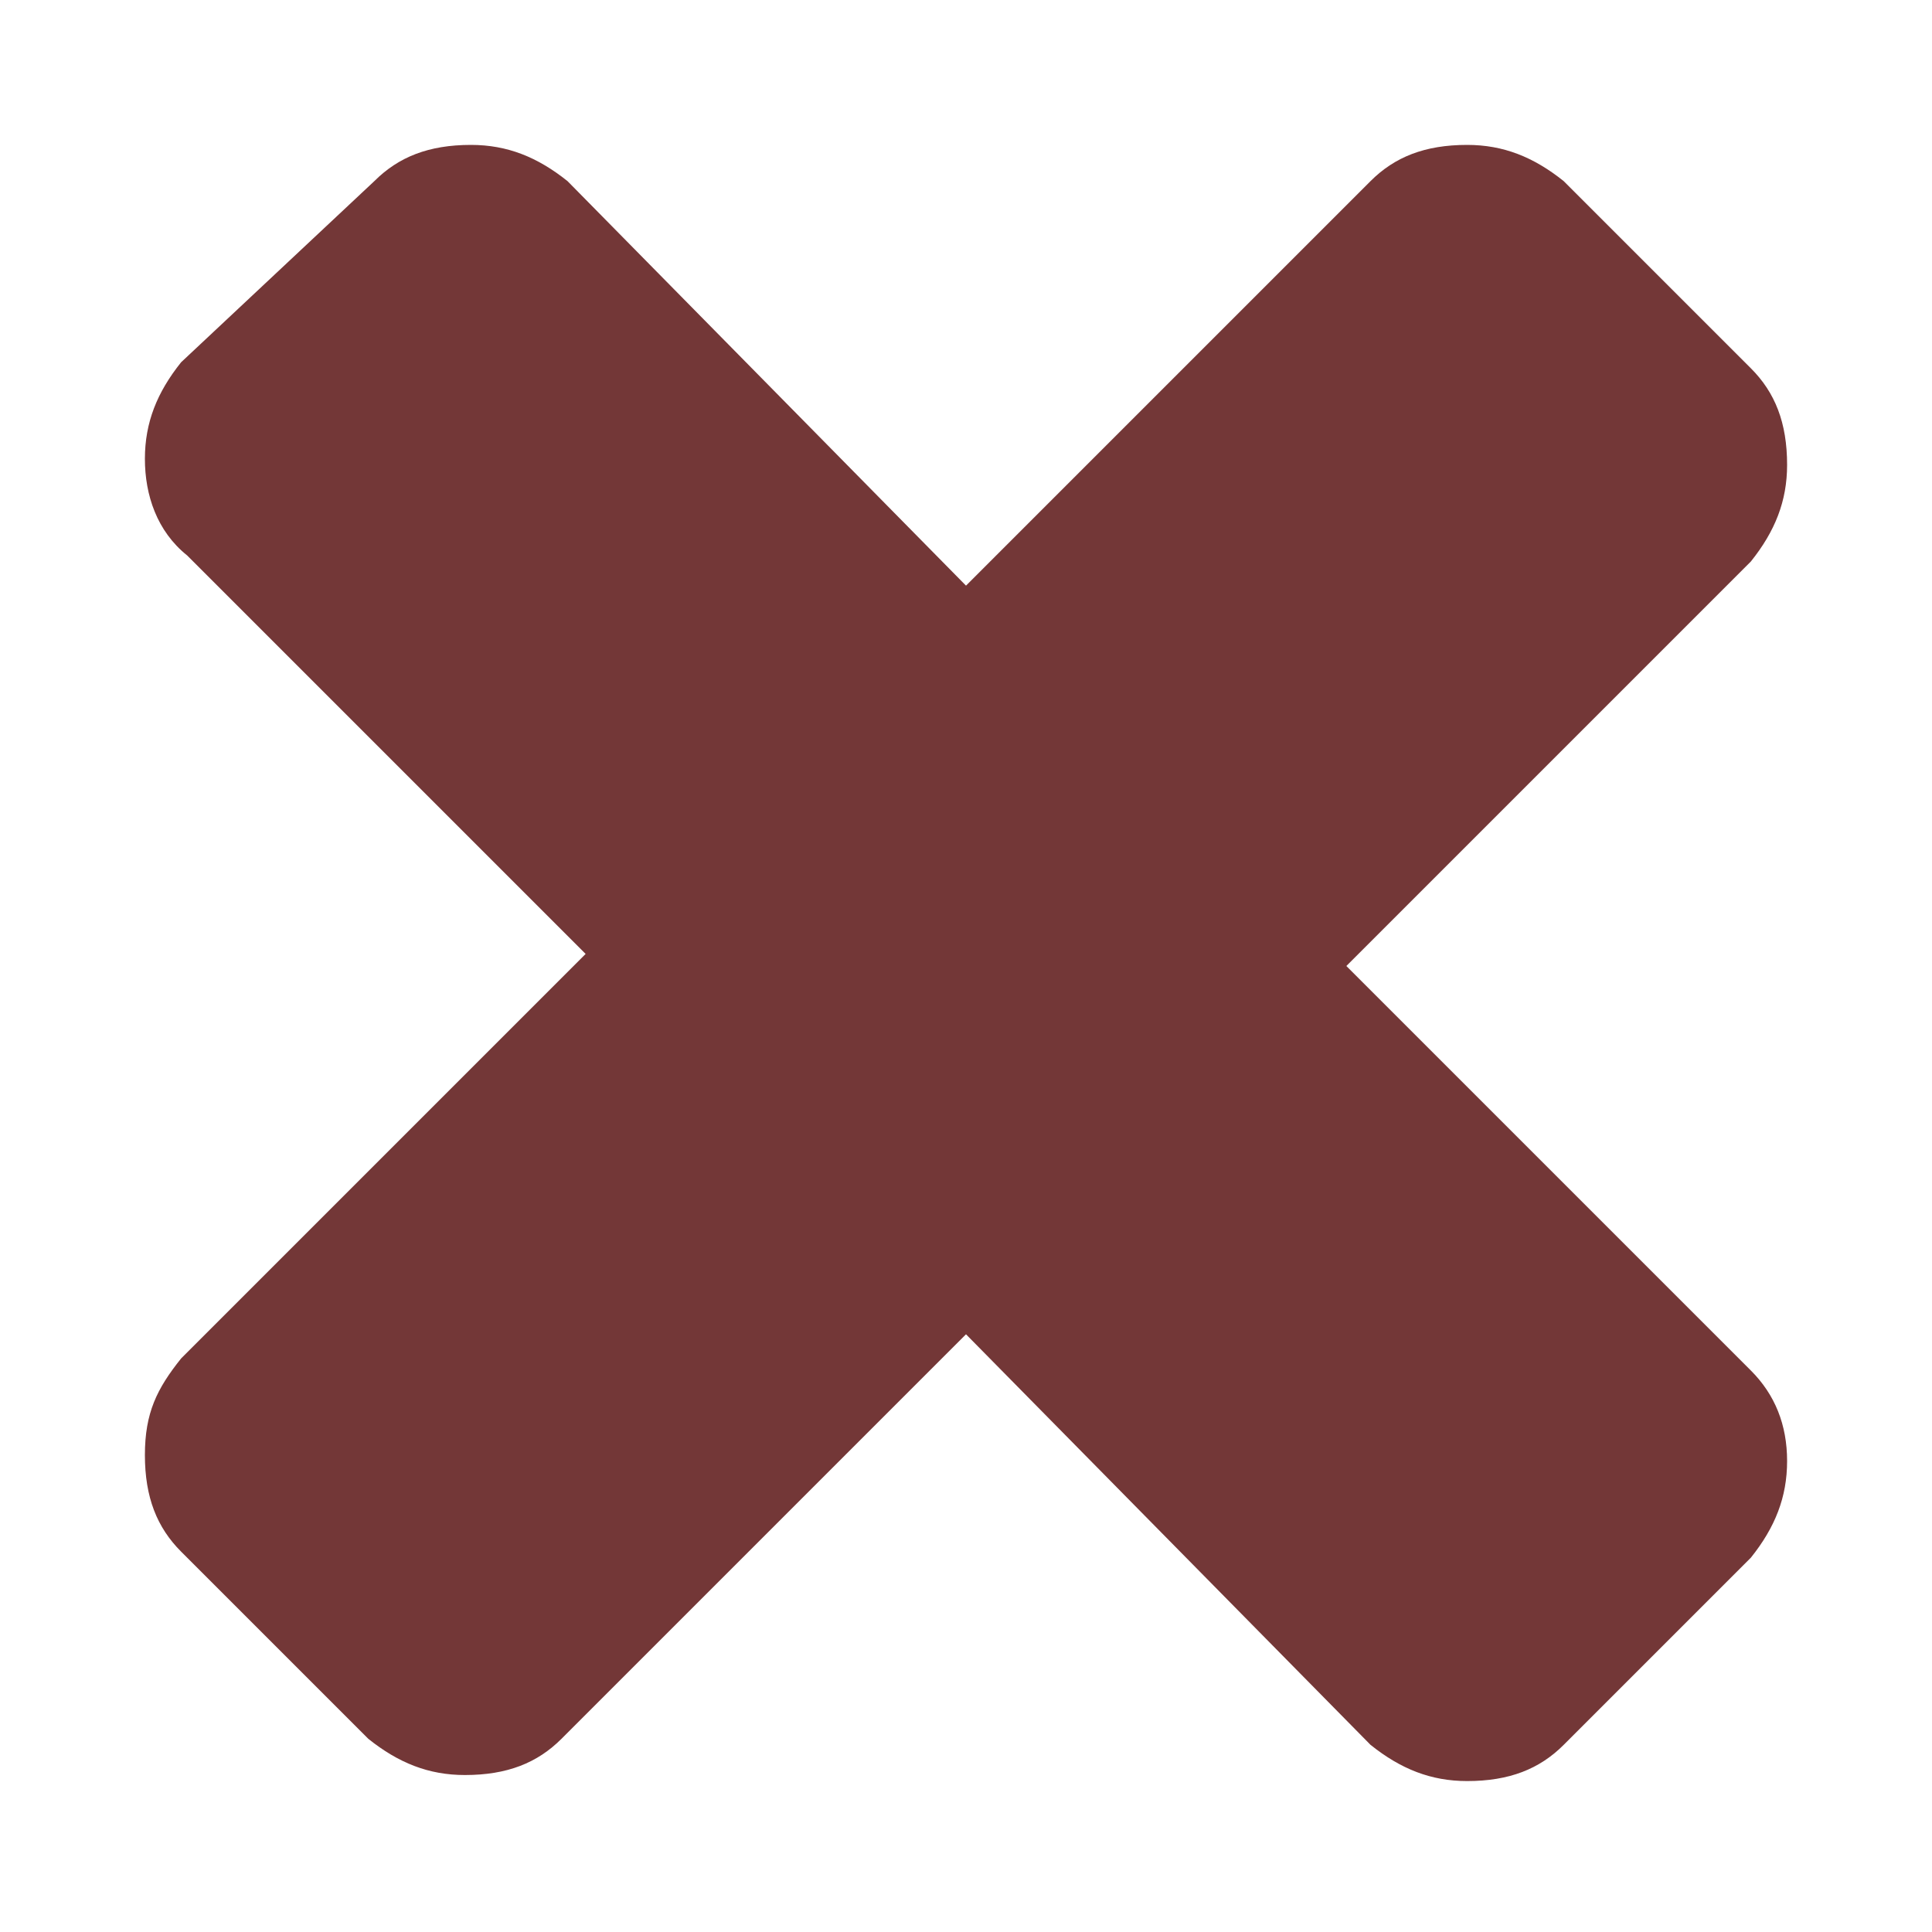
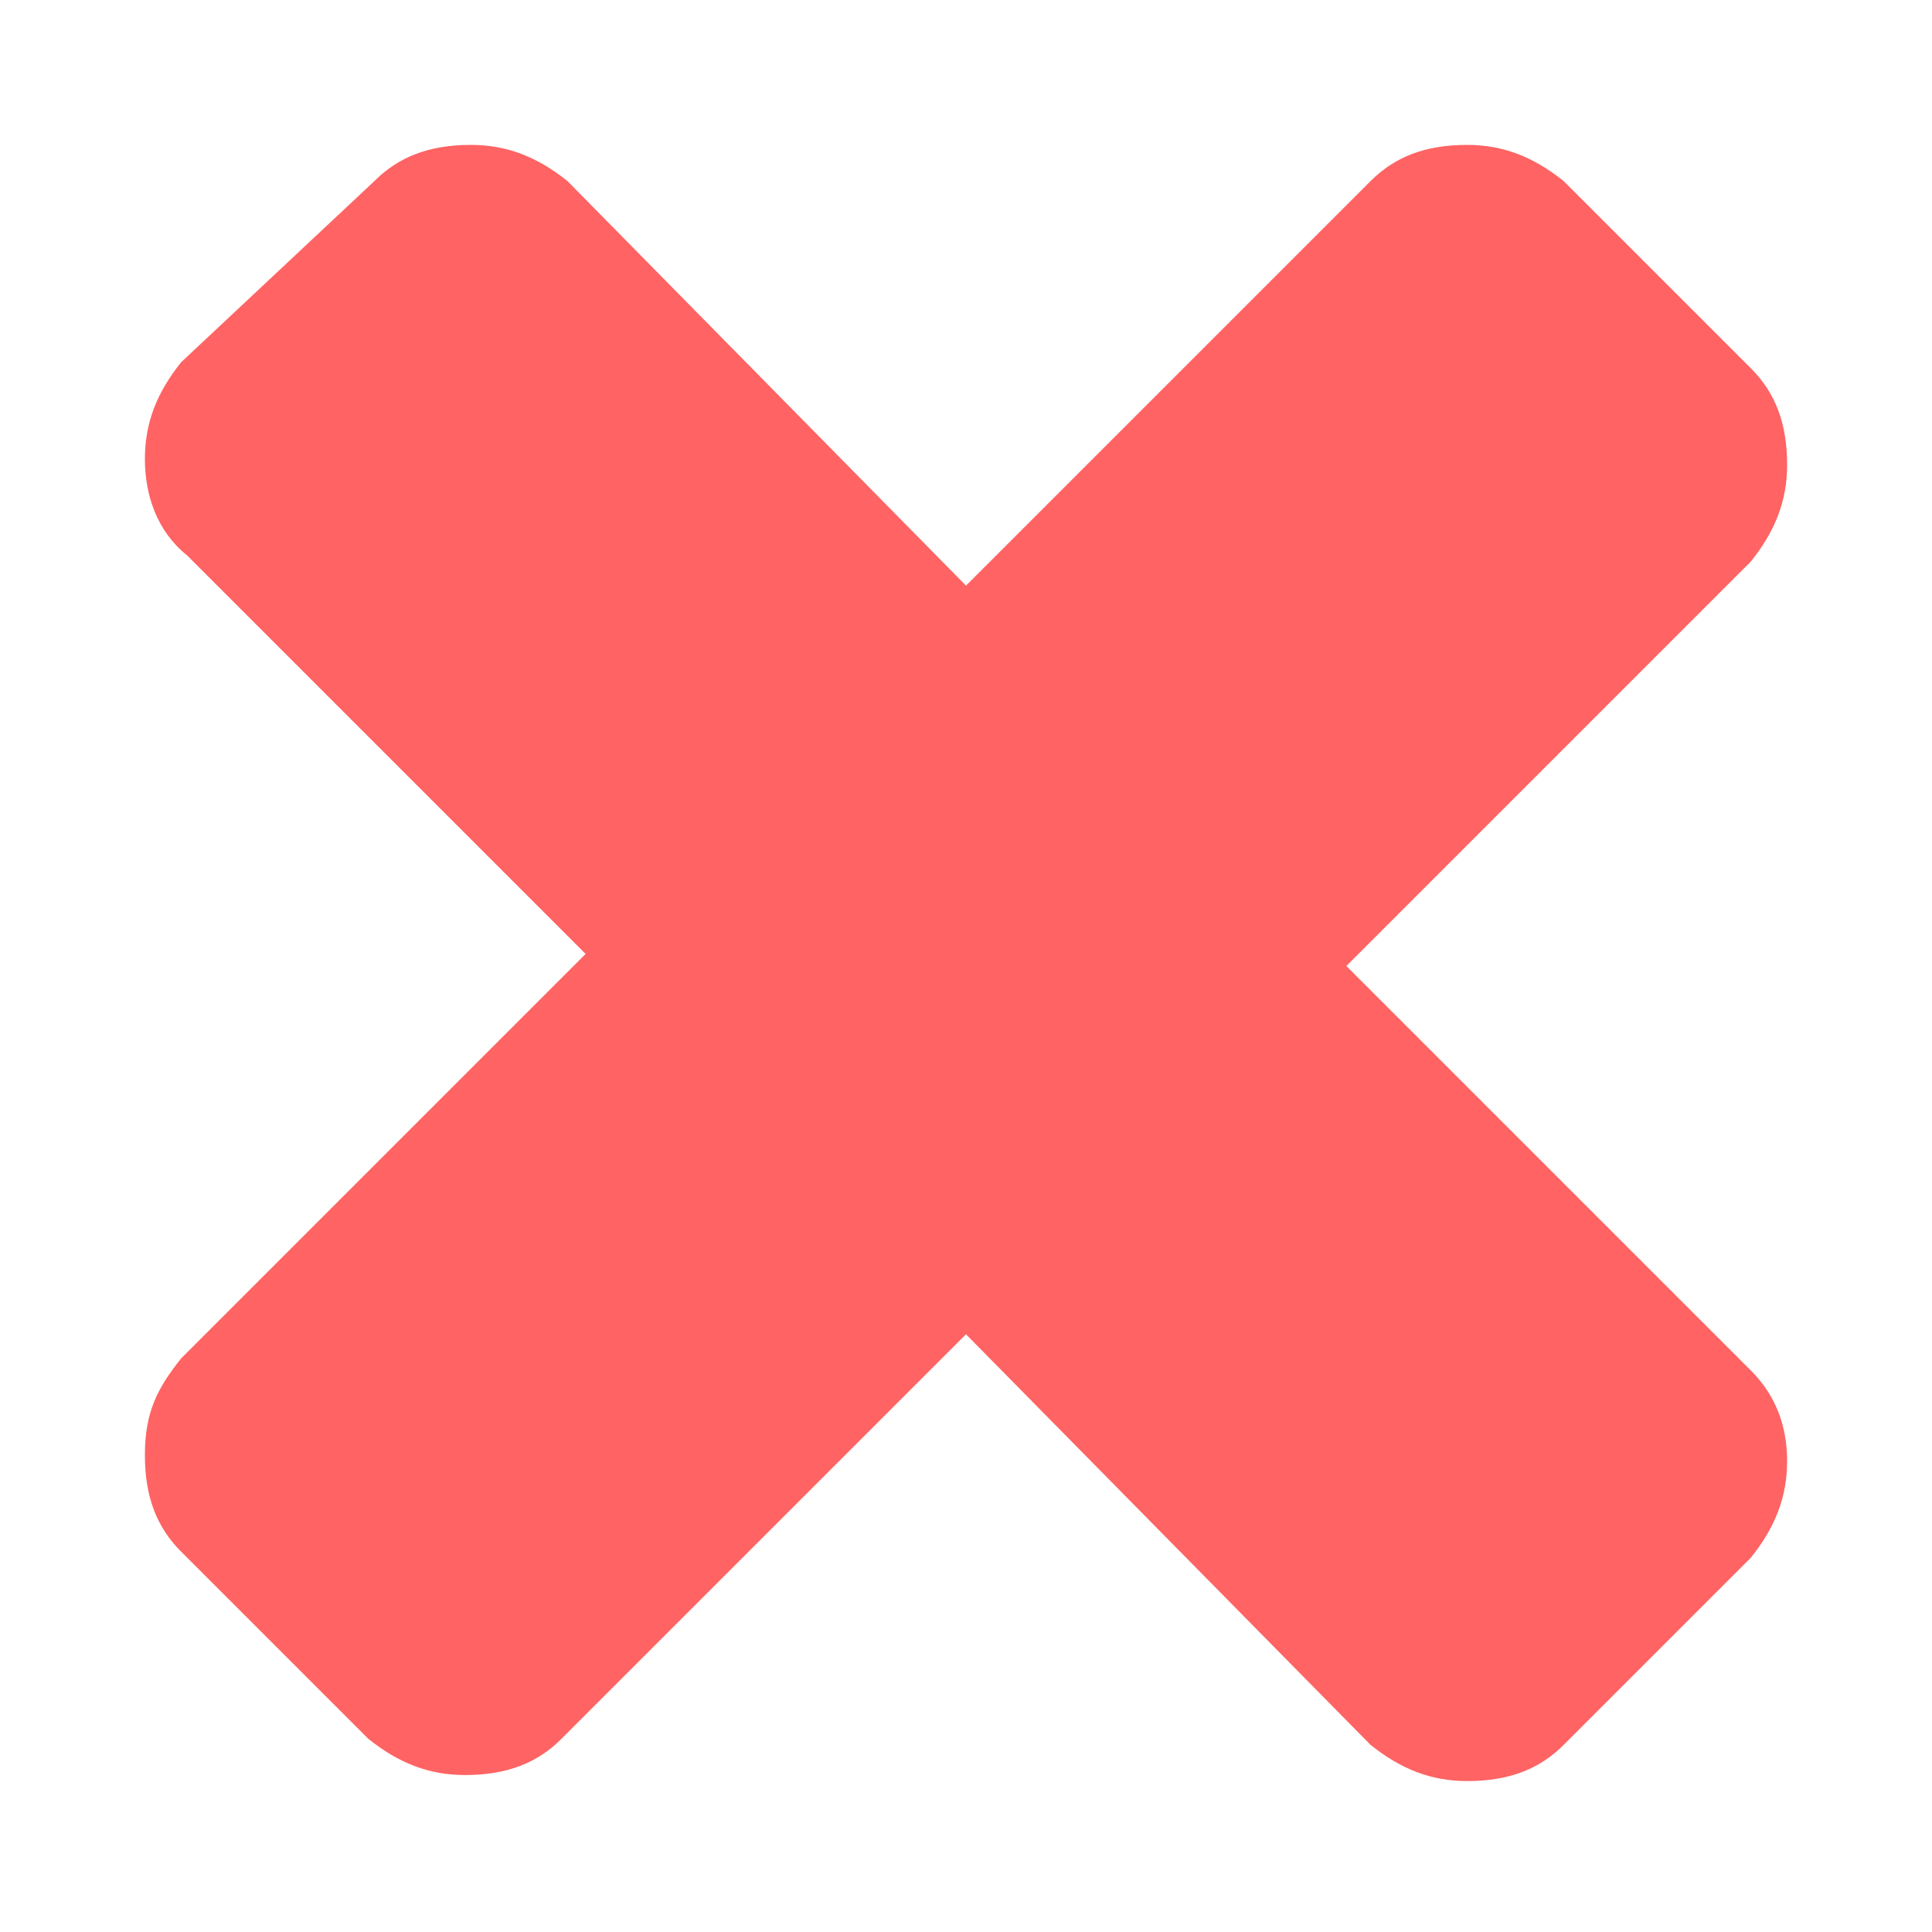
- <svg xmlns="http://www.w3.org/2000/svg" viewBox="0 0 32 32">
-   <path fill="#733737" d="M29.6 24.2c0 .6-.2 1.1-.6 1.6l-3.1 3.1c-.4.4-.9.6-1.6.6-.6 0-1.1-.2-1.6-.6L16 22.1l-6.7 6.7c-.4.4-.9.6-1.6.6-.6 0-1.1-.2-1.6-.6L3 25.7c-.4-.4-.6-.9-.6-1.6s.2-1.1.6-1.6l6.7-6.7-6.6-6.6c-.5-.4-.7-1-.7-1.6 0-.6.2-1.1.6-1.6l3.2-3c.4-.4.9-.6 1.6-.6.6 0 1.1.2 1.6.6L16 9.7 22.7 3c.4-.4.9-.6 1.6-.6.6 0 1.1.2 1.6.6L29 6.1c.4.4.6.9.6 1.6 0 .6-.2 1.1-.6 1.6L22.3 16l6.7 6.7c.4.4.6.9.6 1.5z" />
+ <svg xmlns="http://www.w3.org/2000/svg" id="svg22" version="1.1" viewBox="0 0 32 32">
+   <defs id="defs26" />
+   <path id="path20" d="M29.6 24.2c0 .6-.2 1.1-.6 1.6l-3.1 3.1c-.4.4-.9.6-1.6.6-.6 0-1.1-.2-1.6-.6L16 22.1l-6.7 6.7c-.4.4-.9.6-1.6.6-.6 0-1.1-.2-1.6-.6L3 25.7c-.4-.4-.6-.9-.6-1.6s.2-1.1.6-1.6l6.7-6.7-6.6-6.6c-.5-.4-.7-1-.7-1.6 0-.6.2-1.1.6-1.6l3.2-3c.4-.4.9-.6 1.6-.6.6 0 1.1.2 1.6.6L16 9.7 22.7 3c.4-.4.9-.6 1.6-.6.6 0 1.1.2 1.6.6L29 6.1c.4.4.6.9.6 1.6 0 .6-.2 1.1-.6 1.6L22.3 16l6.7 6.7c.4.4.6.9.6 1.5z" fill="#ff6363" />
</svg>
